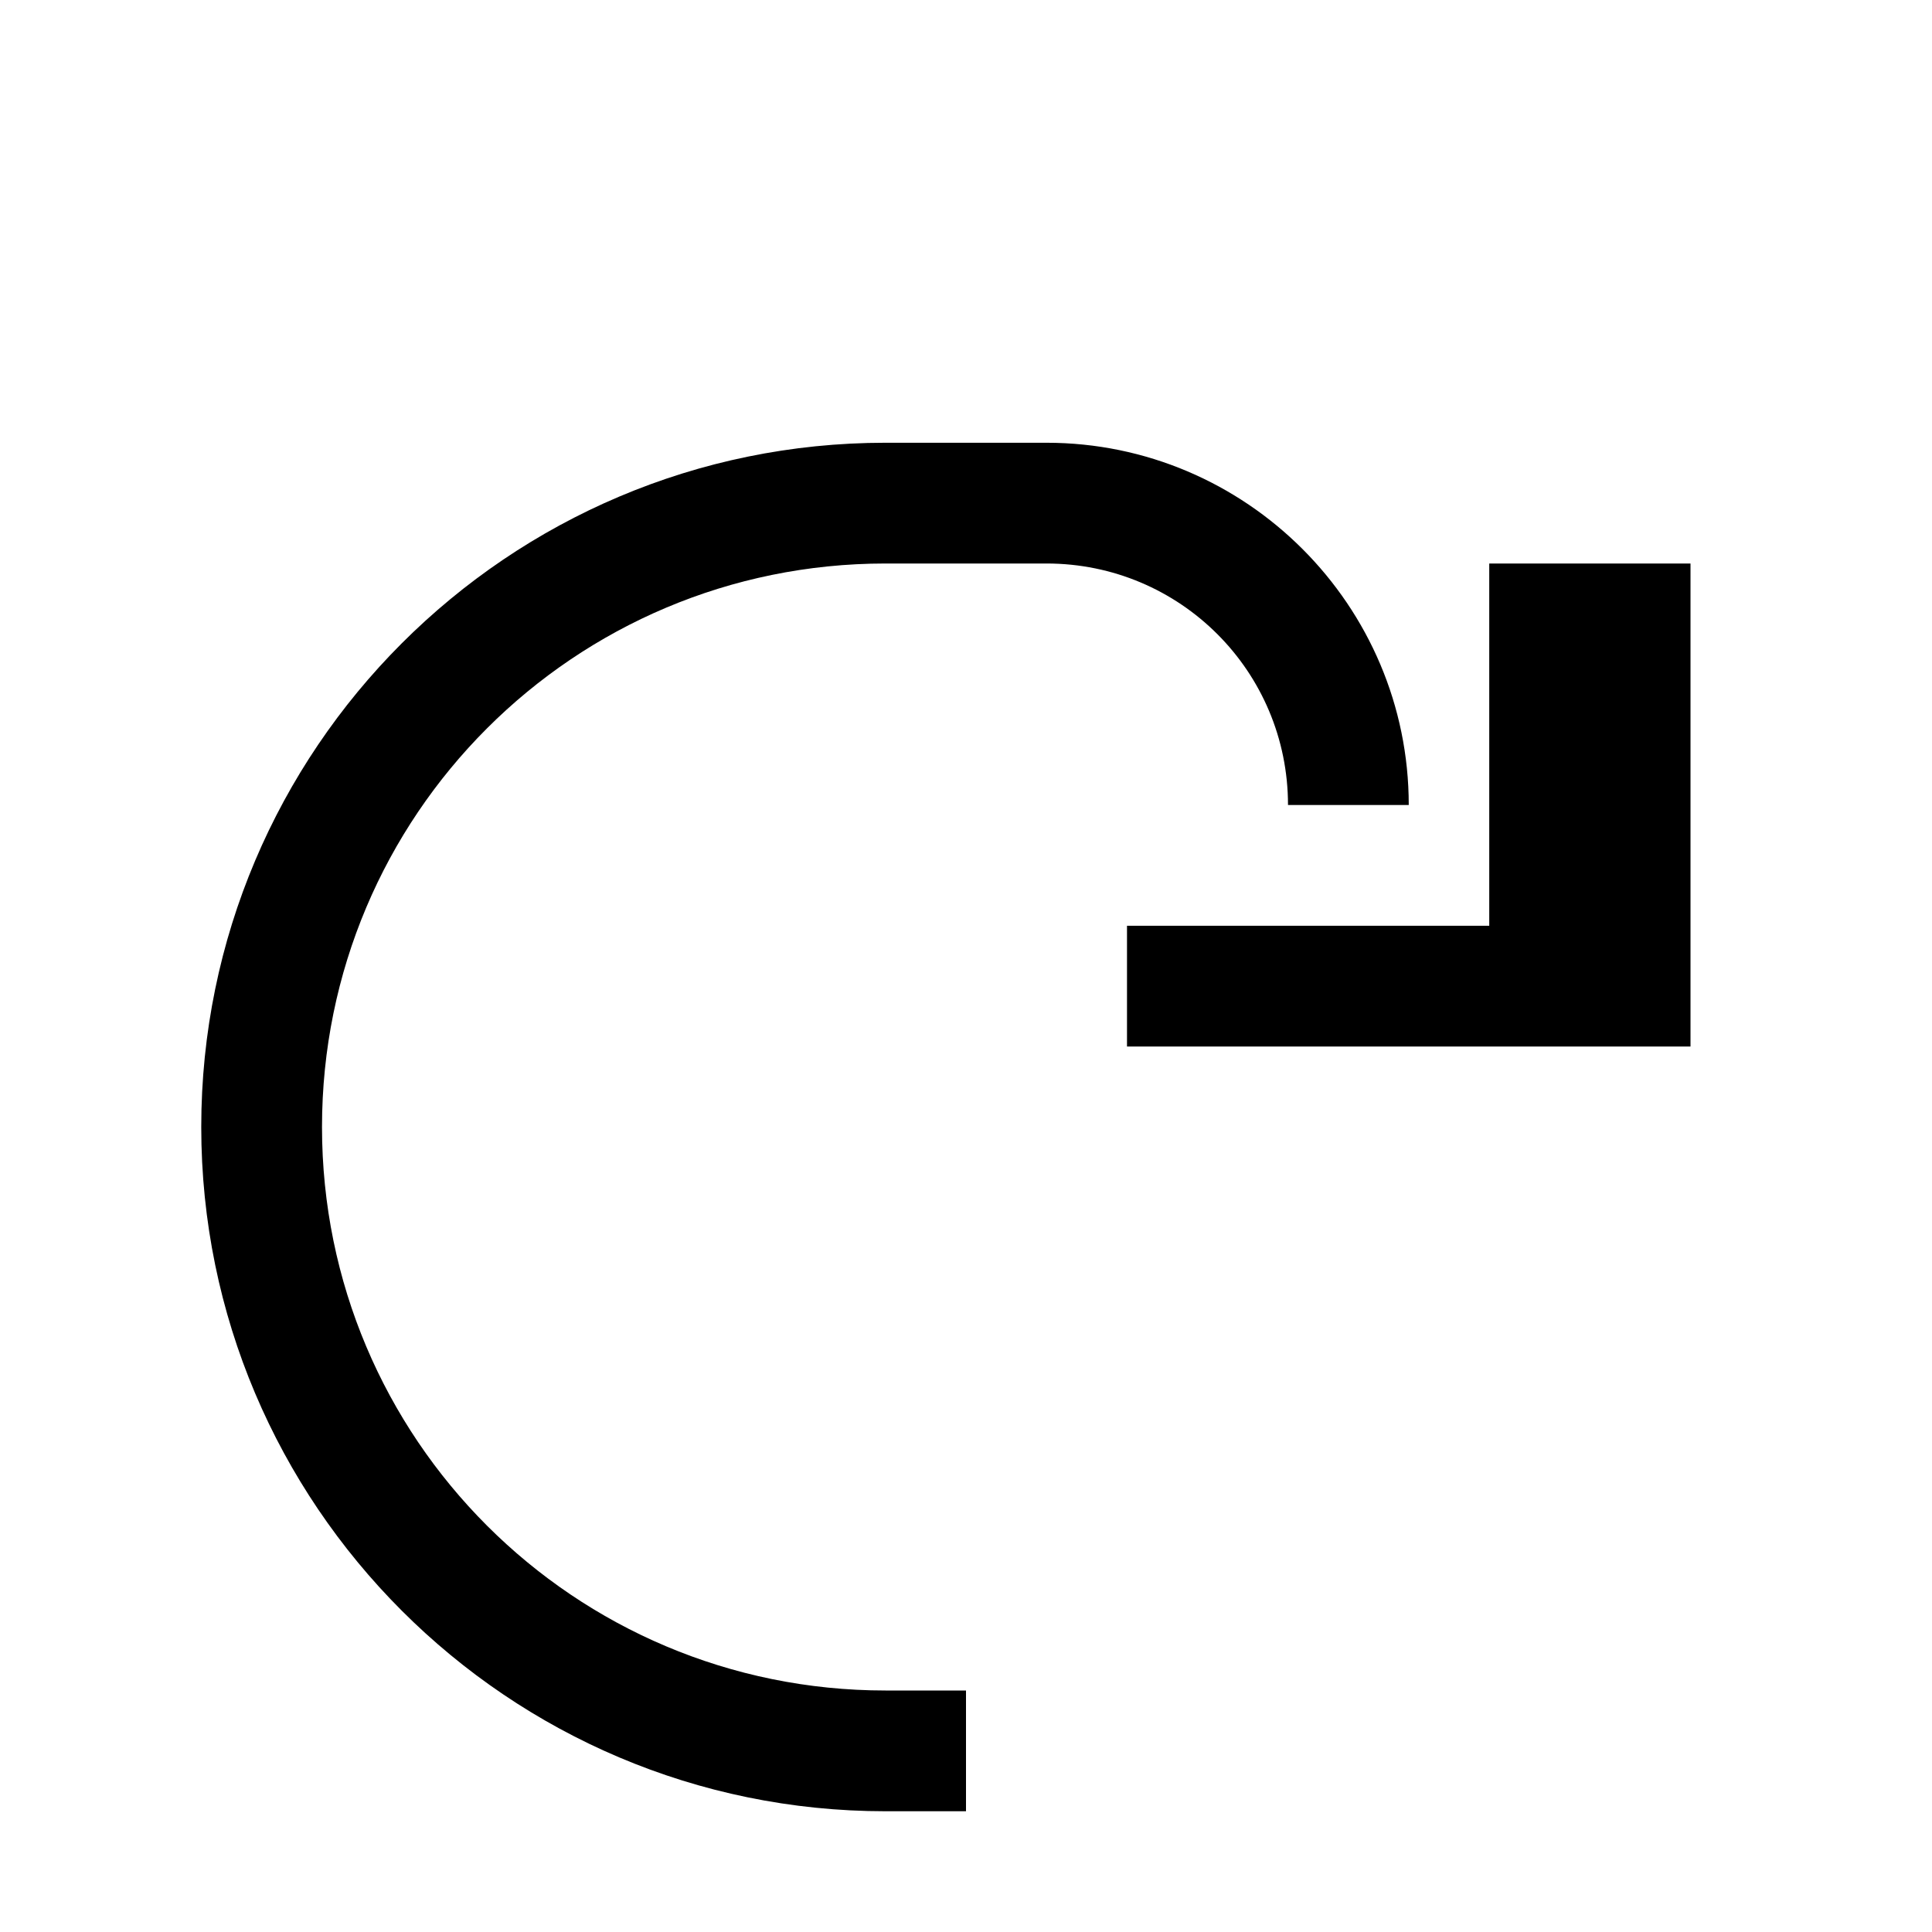
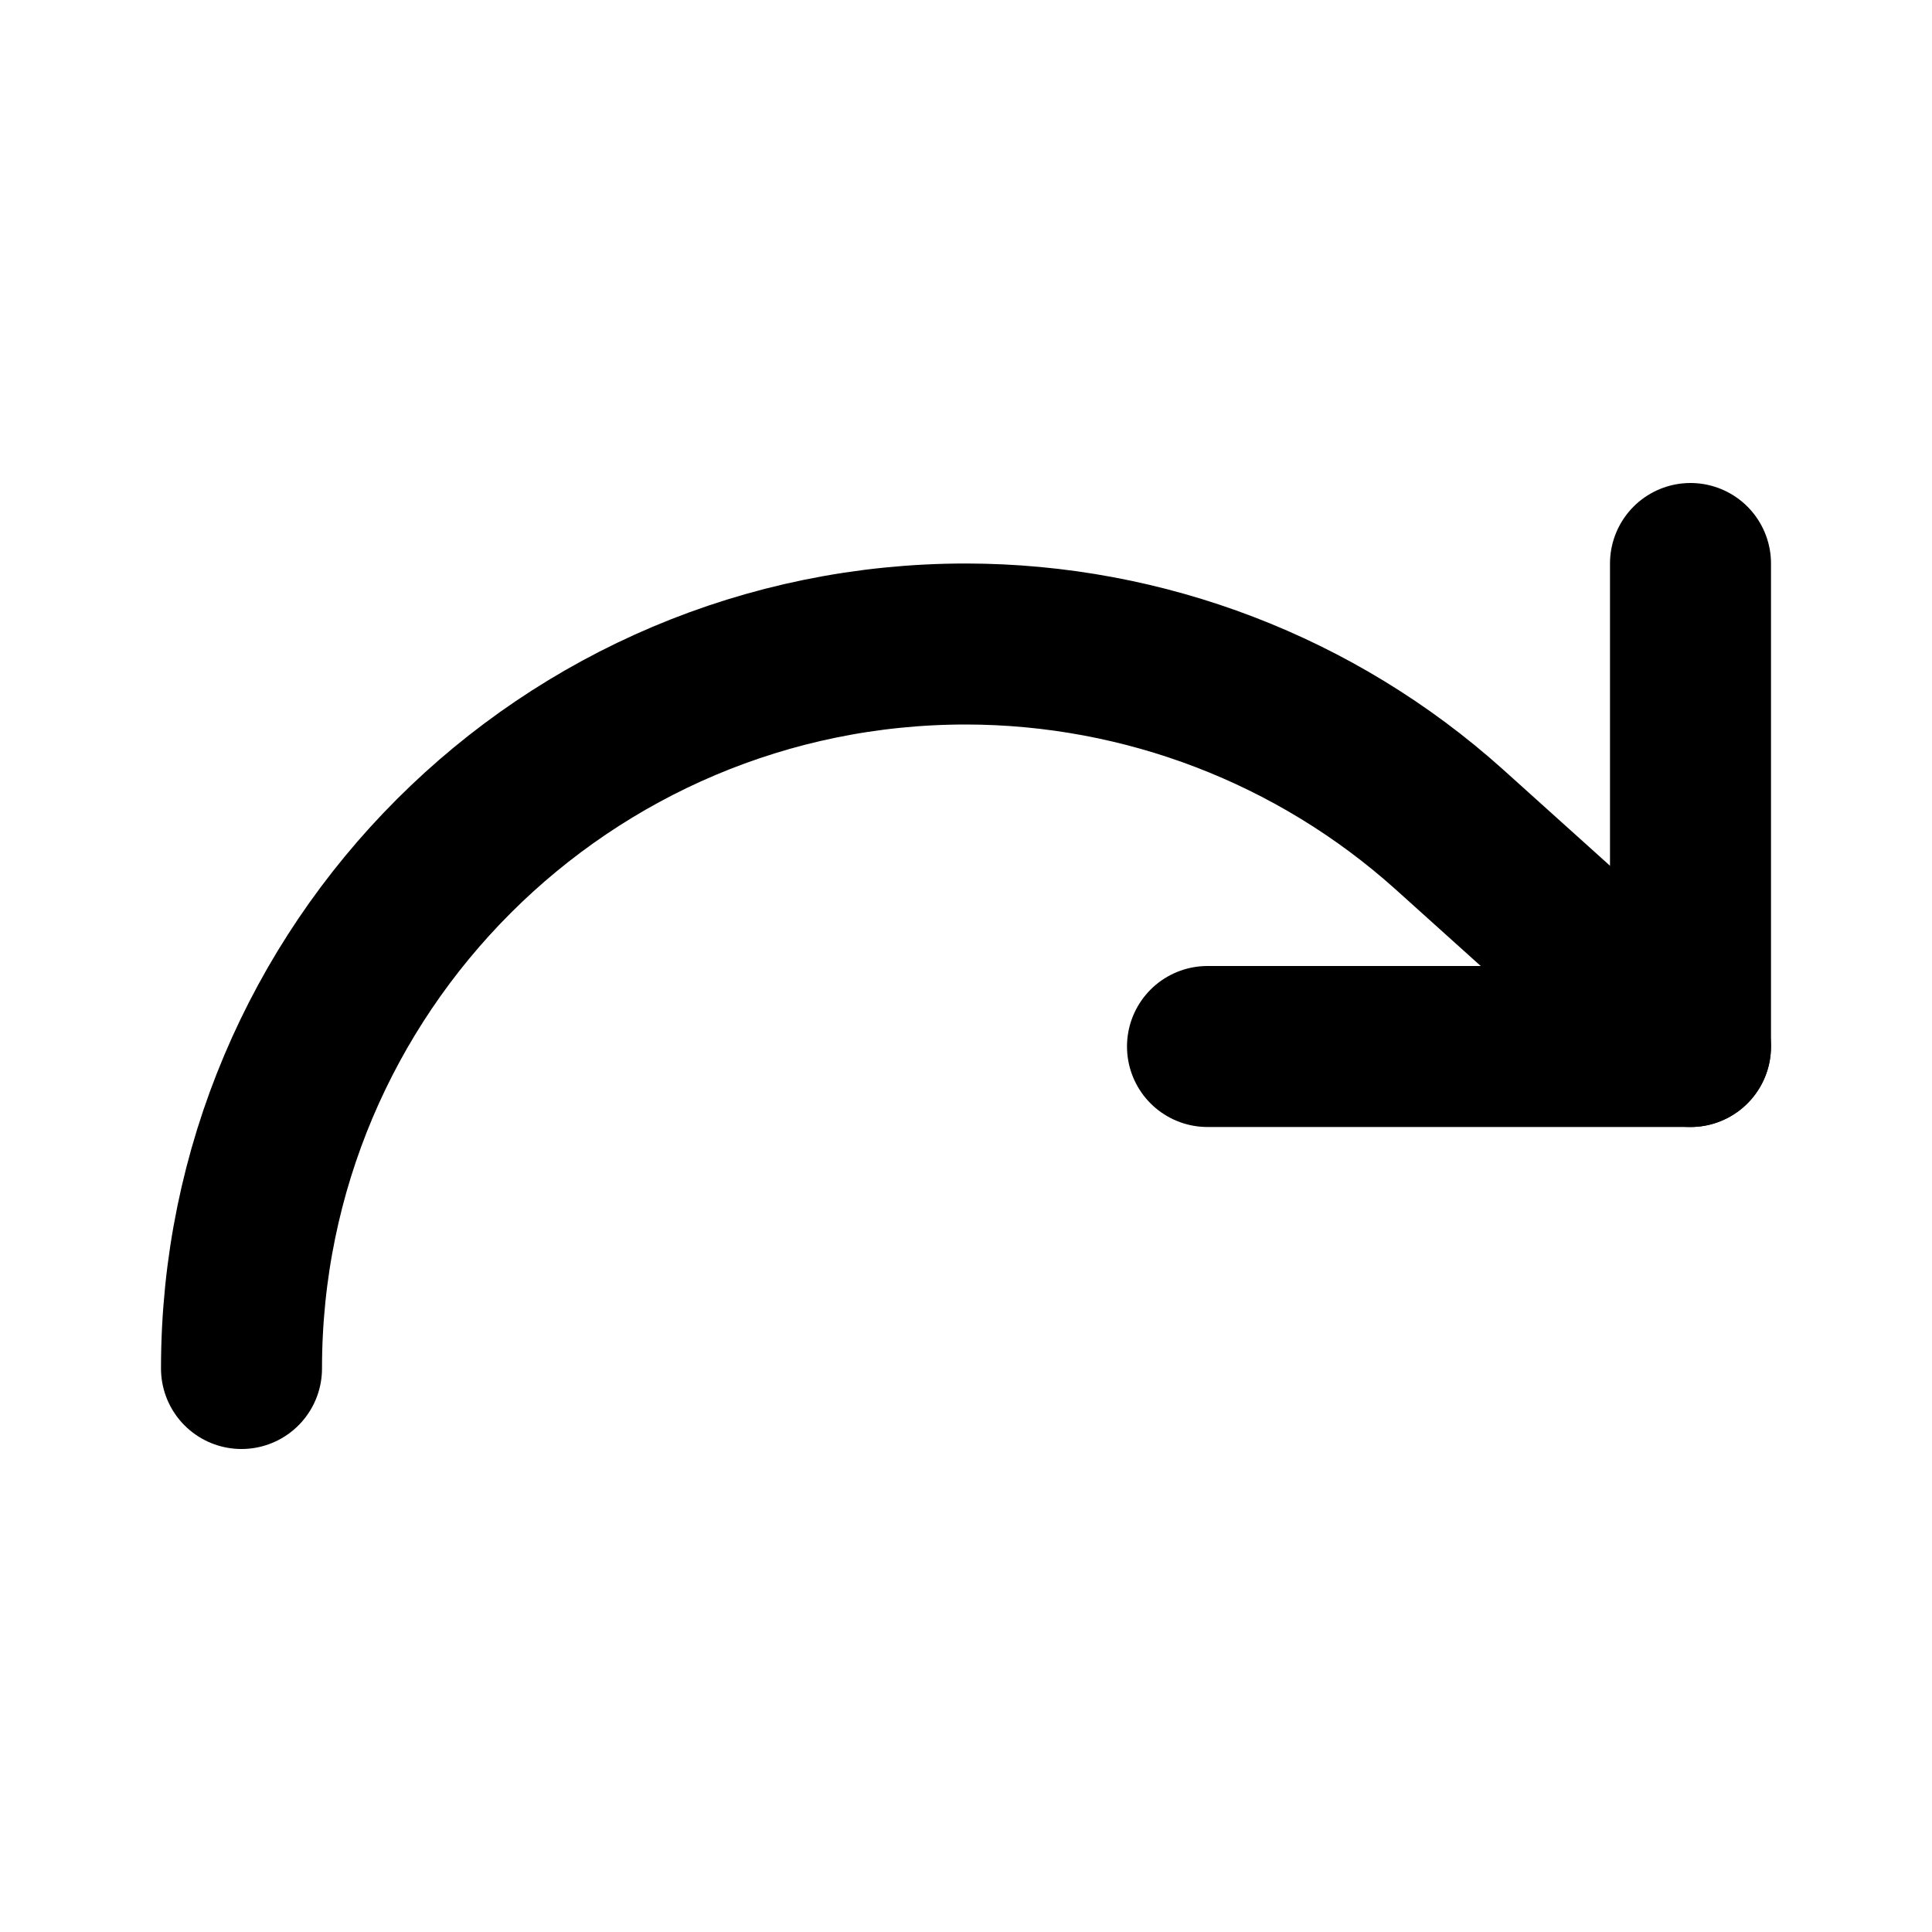
- <svg xmlns="http://www.w3.org/2000/svg" width="24" height="24" viewBox="0 0 24 24" fill="none">
-   <path d="M21 6 L21 13 L14 13 L14 11.5 L18.5 11.5 L18.5 7 L21 7 Z M17.5 10 C17.5 7.52 15.48 5.5 13 5.5 L11 5.5 C6.31 5.5 2.5 9.31 2.5 14 C2.5 18.69 6.31 22.5 11 22.5 L12 22.5 L12 21 L11 21 C7.13 21 4 17.87 4 14 C4 10.13 7.13 7 11 7 L13 7 C14.66 7 16 8.34 16 10 L17.5 10 Z" fill="currentColor" fill-rule="evenodd" clip-rule="evenodd" />
+ <svg xmlns="http://www.w3.org/2000/svg" width="24" height="24" viewBox="0 0 24 24" fill="none" stroke="currentColor" stroke-width="2" stroke-linecap="round" stroke-linejoin="round">
+   <path d="M21 7v6h-6" />
+   <path d="M3 17a9 9 0 0 1 9-9 9 9 0 0 1 6 2.3l3 2.7" />
</svg>
